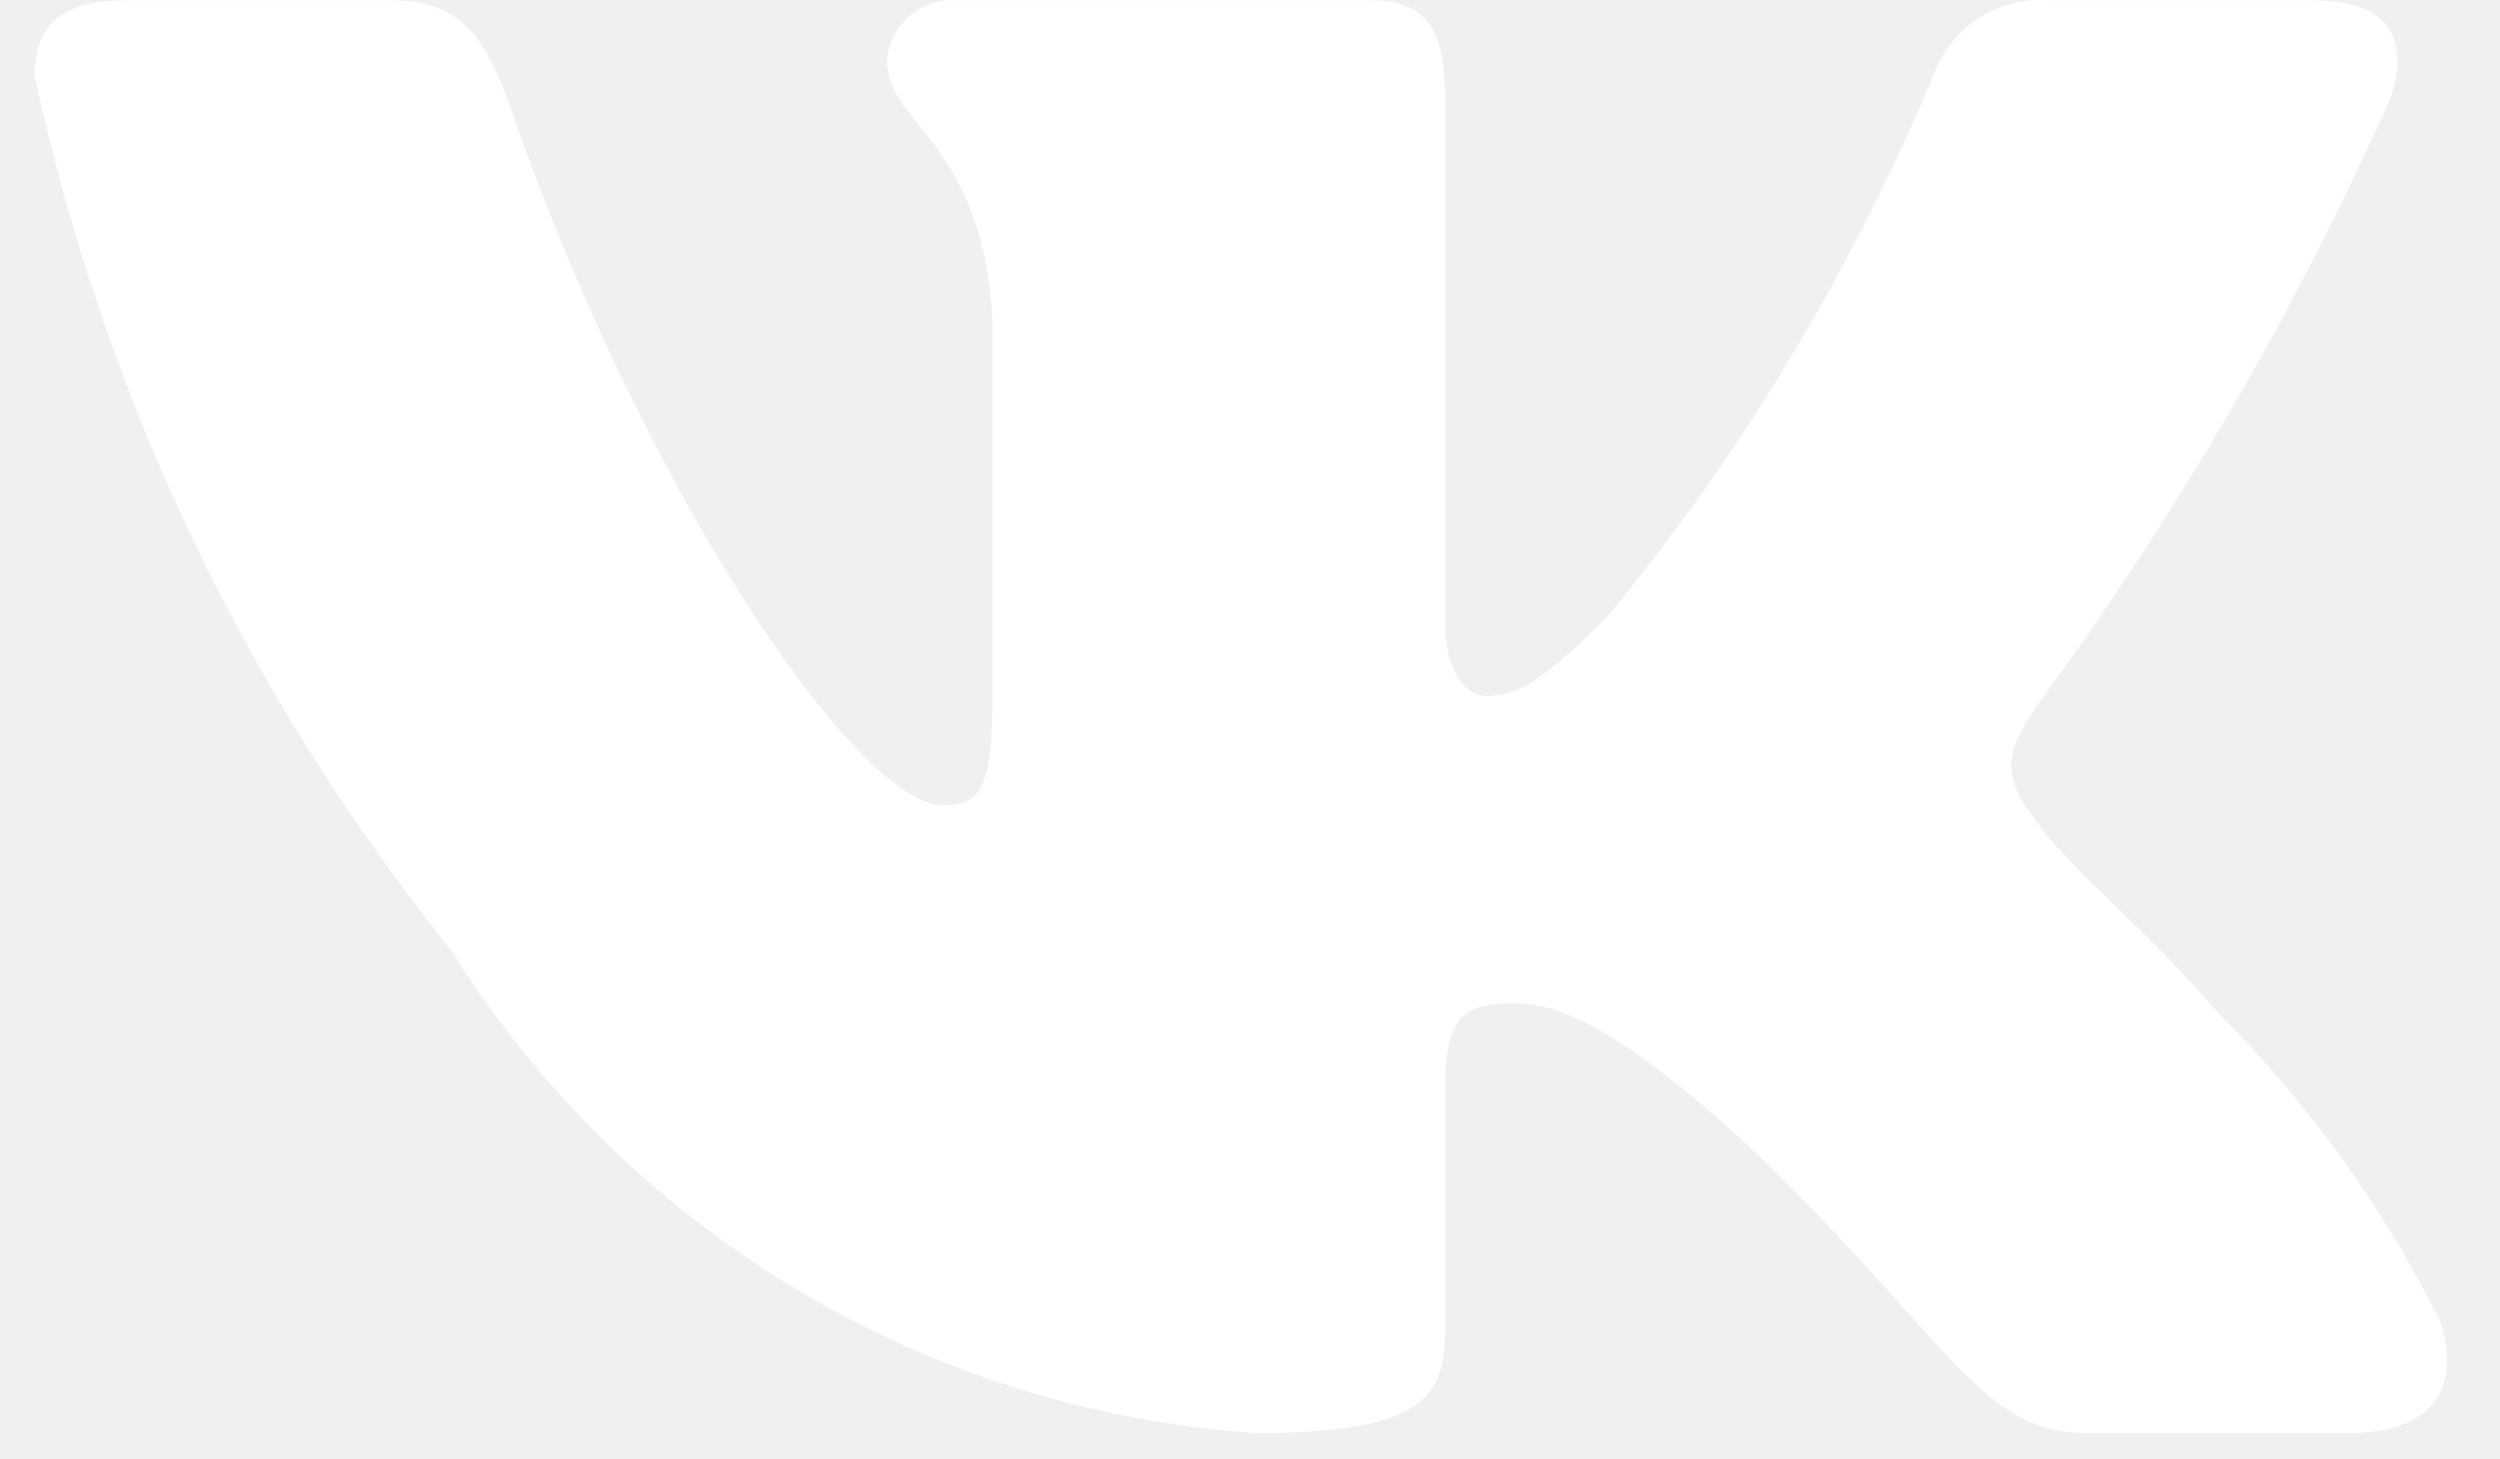
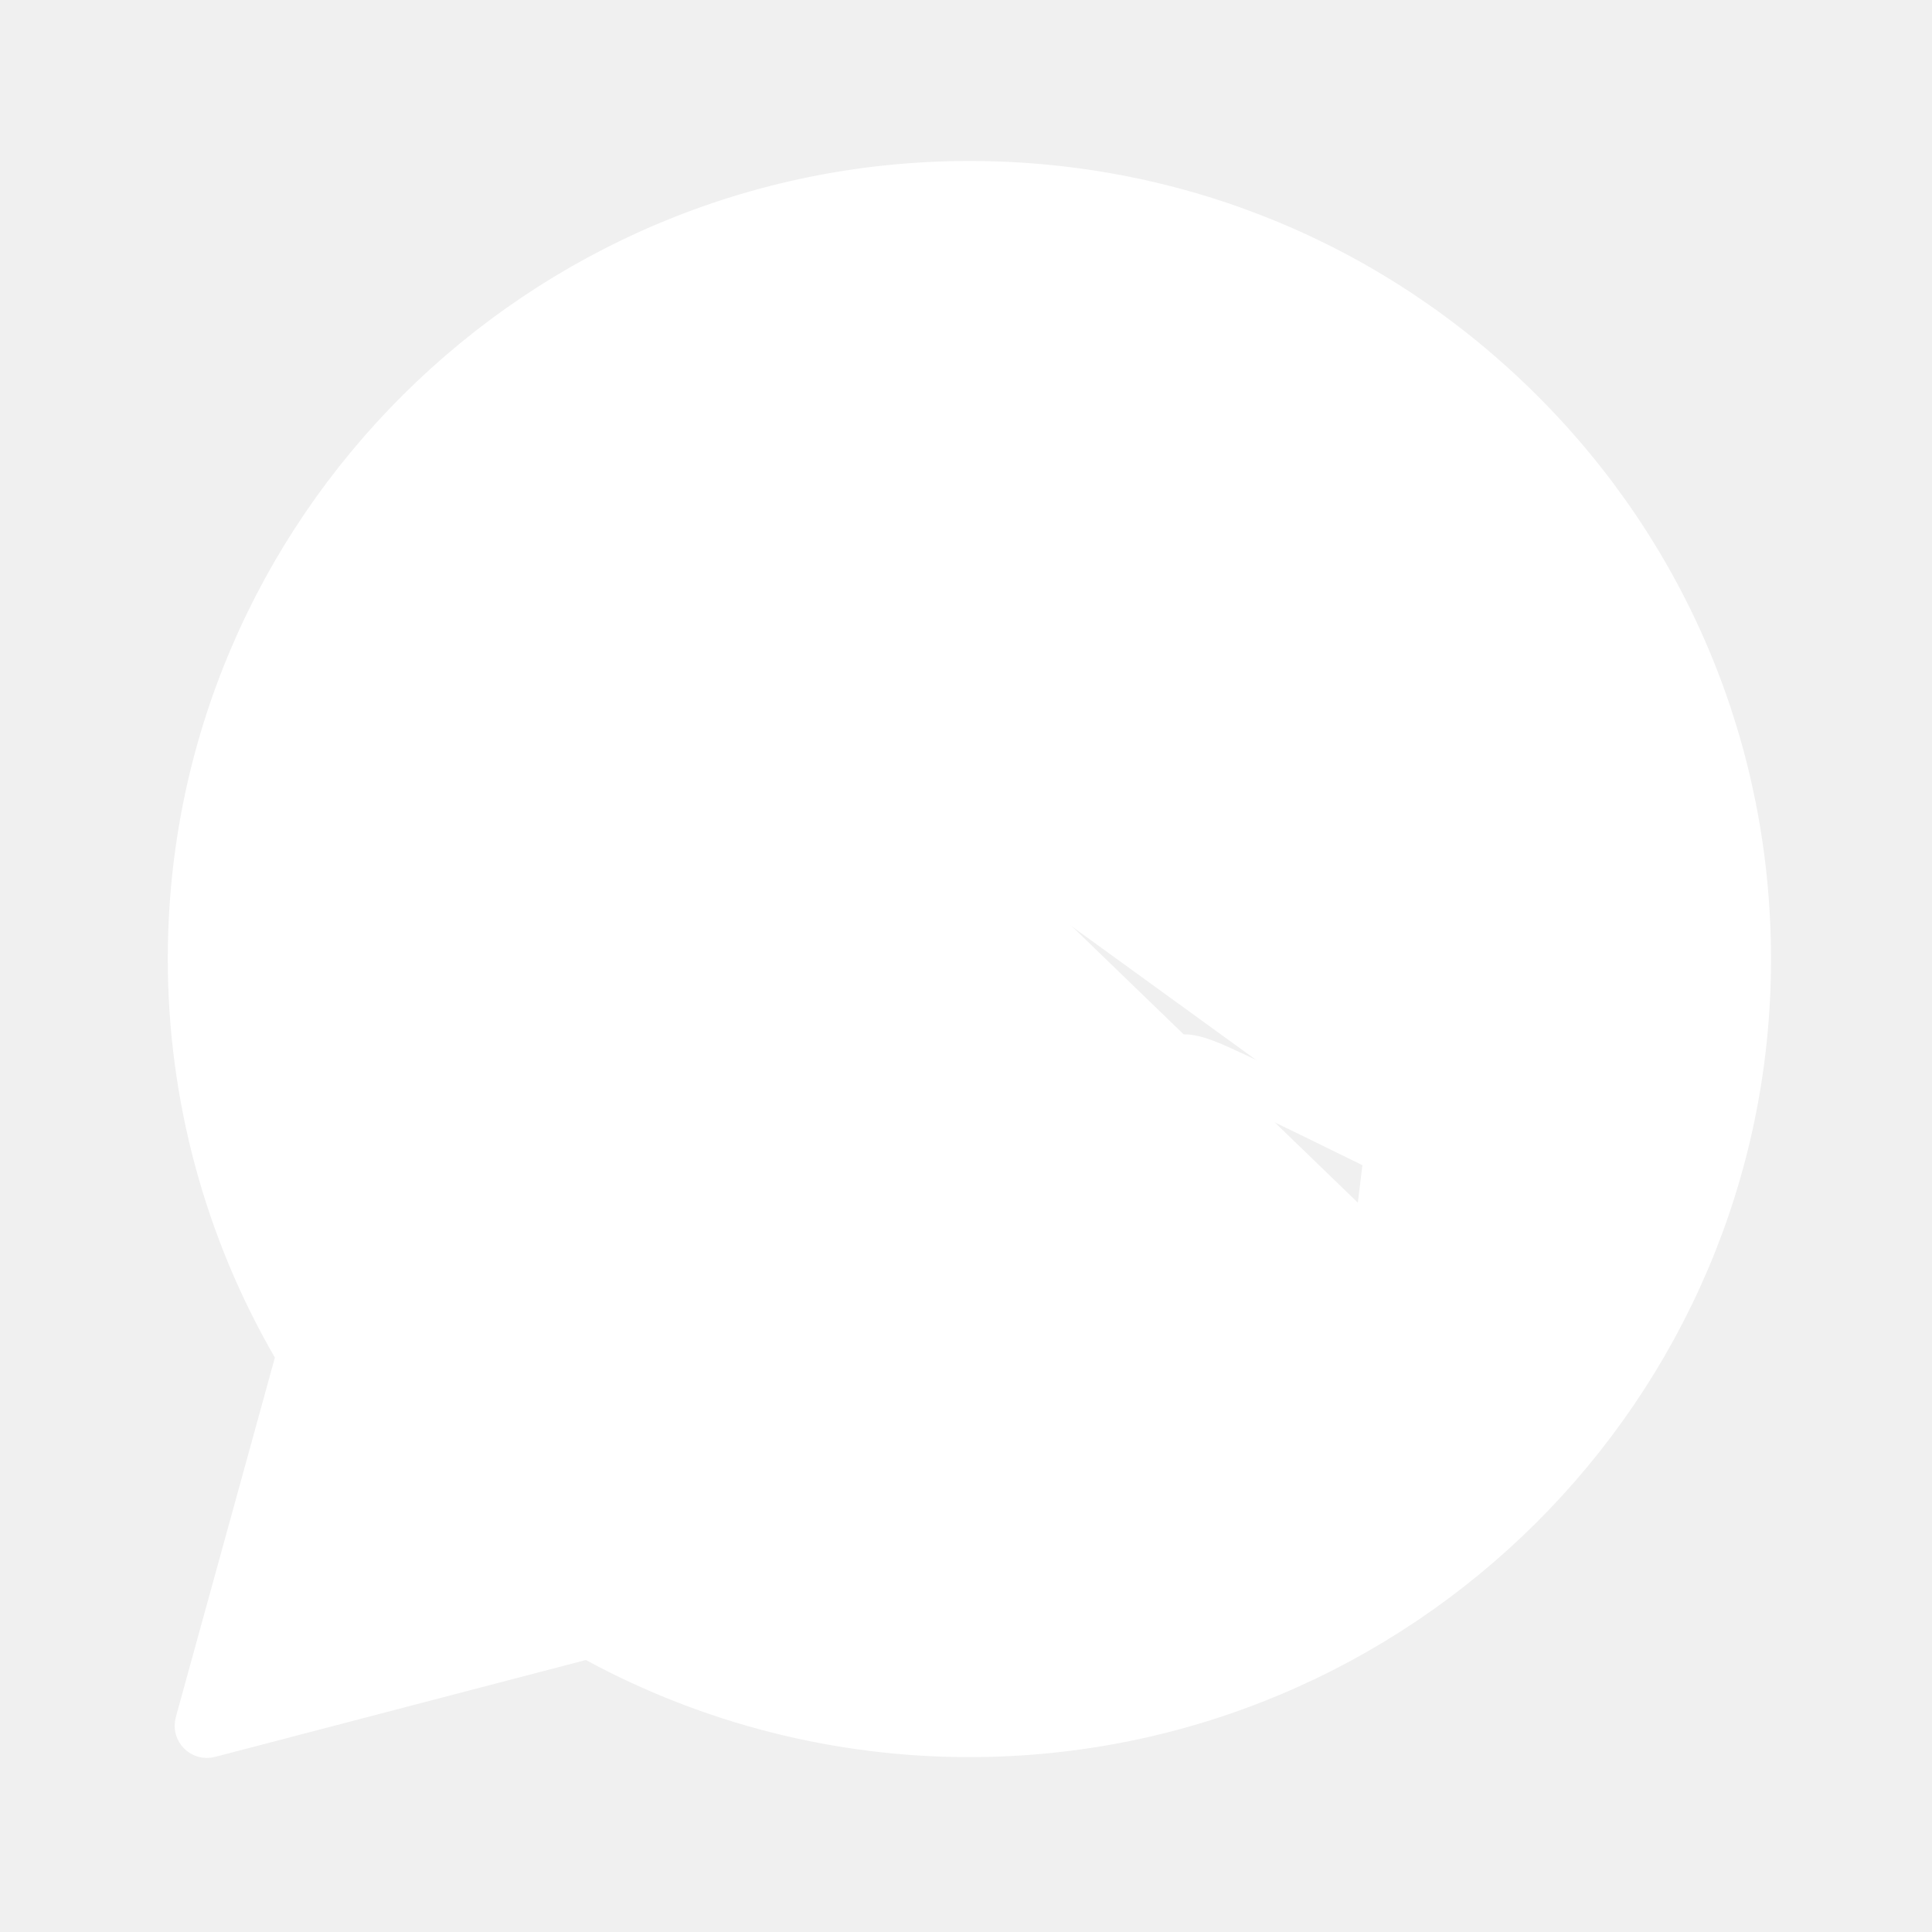
- <svg xmlns="http://www.w3.org/2000/svg" width="36" height="21" viewBox="0 0 36 21" fill="none">
-   <path d="M33.839 20.635H30.037C28.598 20.635 28.165 19.47 25.585 16.89C23.333 14.719 22.382 14.448 21.811 14.448C21.024 14.448 20.808 14.664 20.808 15.751V19.17C20.808 20.096 20.508 20.637 18.092 20.637C15.747 20.48 13.474 19.768 11.458 18.559C9.443 17.351 7.743 15.681 6.5 13.687C3.547 10.012 1.493 5.699 0.5 1.091C0.5 0.52 0.716 0.004 1.803 0.004H5.603C6.58 0.004 6.932 0.439 7.315 1.443C9.161 6.874 12.309 11.597 13.586 11.597C14.076 11.597 14.29 11.38 14.29 10.158V4.565C14.128 2.013 12.773 1.797 12.773 0.874C12.79 0.631 12.902 0.404 13.084 0.242C13.266 0.079 13.504 -0.006 13.748 0.004H19.721C20.537 0.004 20.808 0.41 20.808 1.388V8.936C20.808 9.751 21.16 10.022 21.405 10.022C21.895 10.022 22.273 9.751 23.169 8.855C25.095 6.506 26.668 3.89 27.84 1.088C27.959 0.752 28.186 0.463 28.485 0.268C28.784 0.072 29.138 -0.021 29.494 0.004H33.297C34.436 0.004 34.678 0.575 34.436 1.388C33.053 4.485 31.343 7.425 29.333 10.158C28.924 10.783 28.759 11.109 29.333 11.841C29.711 12.412 31.043 13.525 31.939 14.583C33.242 15.883 34.324 17.386 35.142 19.035C35.468 20.093 34.923 20.635 33.839 20.635Z" fill="white" />
+ <svg xmlns="http://www.w3.org/2000/svg" width="40" height="40" viewBox="0 0 40 40" fill="none">
+   <path d="M16.23 12.483L16.231 12.484C16.447 12.966 16.808 13.846 17.099 14.553L17.102 14.562C17.216 14.839 17.32 15.091 17.4 15.285C17.441 15.382 17.475 15.463 17.501 15.525C17.515 15.556 17.526 15.581 17.534 15.601L17.545 15.623C17.547 15.629 17.549 15.631 17.549 15.632L17.549 15.632L17.102 15.856M16.23 12.483L17.584 16.822C17.82 16.338 17.692 15.916 17.549 15.632L17.102 15.856M16.23 12.483C16.045 12.072 15.823 11.788 15.537 11.622C15.26 11.461 14.988 11.454 14.835 11.45C14.832 11.45 14.828 11.45 14.825 11.45C14.825 11.45 14.826 11.45 14.826 11.45L14.81 11.95C15.115 11.958 15.453 11.975 15.775 12.688C15.988 13.164 16.347 14.039 16.64 14.752L16.64 14.752C16.868 15.306 17.055 15.763 17.102 15.856M16.23 12.483L17.135 16.603C17.275 16.316 17.209 16.069 17.102 15.856M12.473 12.135C12.451 12.158 12.427 12.184 12.398 12.214L12.76 12.557L12.398 12.214C11.926 12.713 10.839 13.866 10.839 16.045C10.839 17.194 11.252 18.296 11.674 19.13C12.1 19.971 12.557 20.583 12.685 20.755L12.685 20.755L12.685 20.755L12.694 20.767L12.694 20.767C12.694 20.767 12.696 20.77 12.7 20.775L12.716 20.798C12.73 20.818 12.747 20.843 12.768 20.875L12.774 20.884C13.324 21.697 16.063 25.745 20.25 27.391C21.905 28.043 22.992 28.352 23.772 28.482C24.57 28.616 25.035 28.561 25.419 28.515C25.497 28.505 25.565 28.497 25.633 28.491C26.144 28.443 26.858 28.137 27.468 27.743C28.072 27.354 28.719 26.789 28.958 26.128L28.959 26.125C29.151 25.584 29.248 25.078 29.283 24.675C29.3 24.474 29.302 24.291 29.29 24.137C29.28 24.009 29.256 23.82 29.165 23.668C29.165 23.668 29.165 23.668 29.165 23.667L28.735 23.923M12.473 12.135L22.194 23.659L22.195 23.659C22.195 23.659 22.194 23.659 22.194 23.659C22.194 23.659 22.194 23.659 22.194 23.659C22.188 23.66 22.122 23.663 21.942 23.573M12.473 12.135C12.473 12.135 12.473 12.135 12.473 12.135L12.824 12.461L12.473 12.135ZM28.735 23.923C28.649 23.778 28.446 23.68 28.148 23.538L28.148 23.537C28.075 23.502 27.995 23.464 27.911 23.422C27.482 23.209 25.371 22.175 24.976 22.027C24.58 21.879 24.291 21.814 24.011 22.24M28.735 23.923C28.842 24.103 28.842 24.957 28.488 25.958M28.735 23.923L28.488 25.958M24.011 22.24L23.597 21.96C23.596 21.961 23.596 21.962 23.595 21.962C23.595 21.963 23.594 21.965 23.593 21.966L24.011 22.24ZM24.011 22.24C23.722 22.667 22.898 23.627 22.651 23.915C22.403 24.202 22.148 24.235 21.719 24.021M21.719 24.021L21.942 23.573C21.942 23.573 21.942 23.573 21.942 23.573M21.719 24.021L21.942 23.573M21.719 24.021C21.649 23.986 21.554 23.945 21.437 23.895C20.833 23.634 19.638 23.119 18.265 21.896C16.987 20.763 16.121 19.36 15.873 18.933M21.942 23.573C21.86 23.533 21.754 23.487 21.646 23.44L21.635 23.436L21.634 23.435C21.047 23.182 19.911 22.692 18.597 21.522L18.596 21.521C17.378 20.442 16.544 19.093 16.306 18.683M16.306 18.683L15.873 18.933M16.306 18.683C16.275 18.63 16.267 18.6 16.265 18.589M16.306 18.683C16.306 18.683 16.306 18.683 16.306 18.683L15.873 18.933M15.873 18.933C15.626 18.507 15.849 18.277 16.063 18.064C16.184 17.943 16.325 17.773 16.467 17.601C16.547 17.504 16.628 17.406 16.706 17.317L16.265 18.589M16.265 18.589C16.269 18.583 16.277 18.568 16.297 18.544C16.325 18.51 16.36 18.473 16.416 18.418L16.416 18.418C16.554 18.28 16.708 18.095 16.842 17.933L16.852 17.92C16.934 17.822 17.01 17.729 17.083 17.645L17.083 17.645C17.317 17.377 17.421 17.16 17.534 16.926L17.538 16.917L17.538 16.917C17.553 16.886 17.568 16.855 17.584 16.822L16.265 18.589ZM16.265 18.589C16.264 18.592 16.264 18.593 16.263 18.594C16.263 18.594 16.263 18.594 16.263 18.594C16.263 18.594 16.264 18.592 16.264 18.589C16.265 18.586 16.265 18.585 16.265 18.585C16.265 18.585 16.265 18.585 16.265 18.586C16.265 18.586 16.265 18.588 16.265 18.589ZM28.488 25.958C28.125 26.959 26.377 27.919 25.586 27.993C25.511 28 25.436 28.009 25.359 28.018C24.634 28.106 23.713 28.217 20.433 26.926C16.39 25.337 13.722 21.392 13.183 20.595C13.14 20.532 13.111 20.489 13.095 20.468L13.086 20.456C12.84 20.127 11.339 18.118 11.339 16.045C11.339 14.062 12.316 13.029 12.761 12.558C12.79 12.528 12.816 12.501 12.839 12.475C13.235 12.048 13.697 11.942 13.985 11.942L28.488 25.958ZM12.368 33.929C12.257 33.869 12.127 33.853 12.004 33.885L4.325 35.891C4.201 35.923 4.088 35.809 4.122 35.685L6.173 28.241C6.209 28.111 6.191 27.973 6.124 27.857C4.714 25.423 3.973 22.662 3.974 19.853V19.852C3.974 11.022 11.201 3.833 20.07 3.833C24.382 3.833 28.419 5.504 31.458 8.529C34.496 11.554 36.167 15.579 36.167 19.861C36.167 28.691 28.94 35.879 20.07 35.879H20.062C17.367 35.879 14.72 35.203 12.368 33.929Z" fill="white" stroke="white" stroke-linejoin="round" />
</svg>
